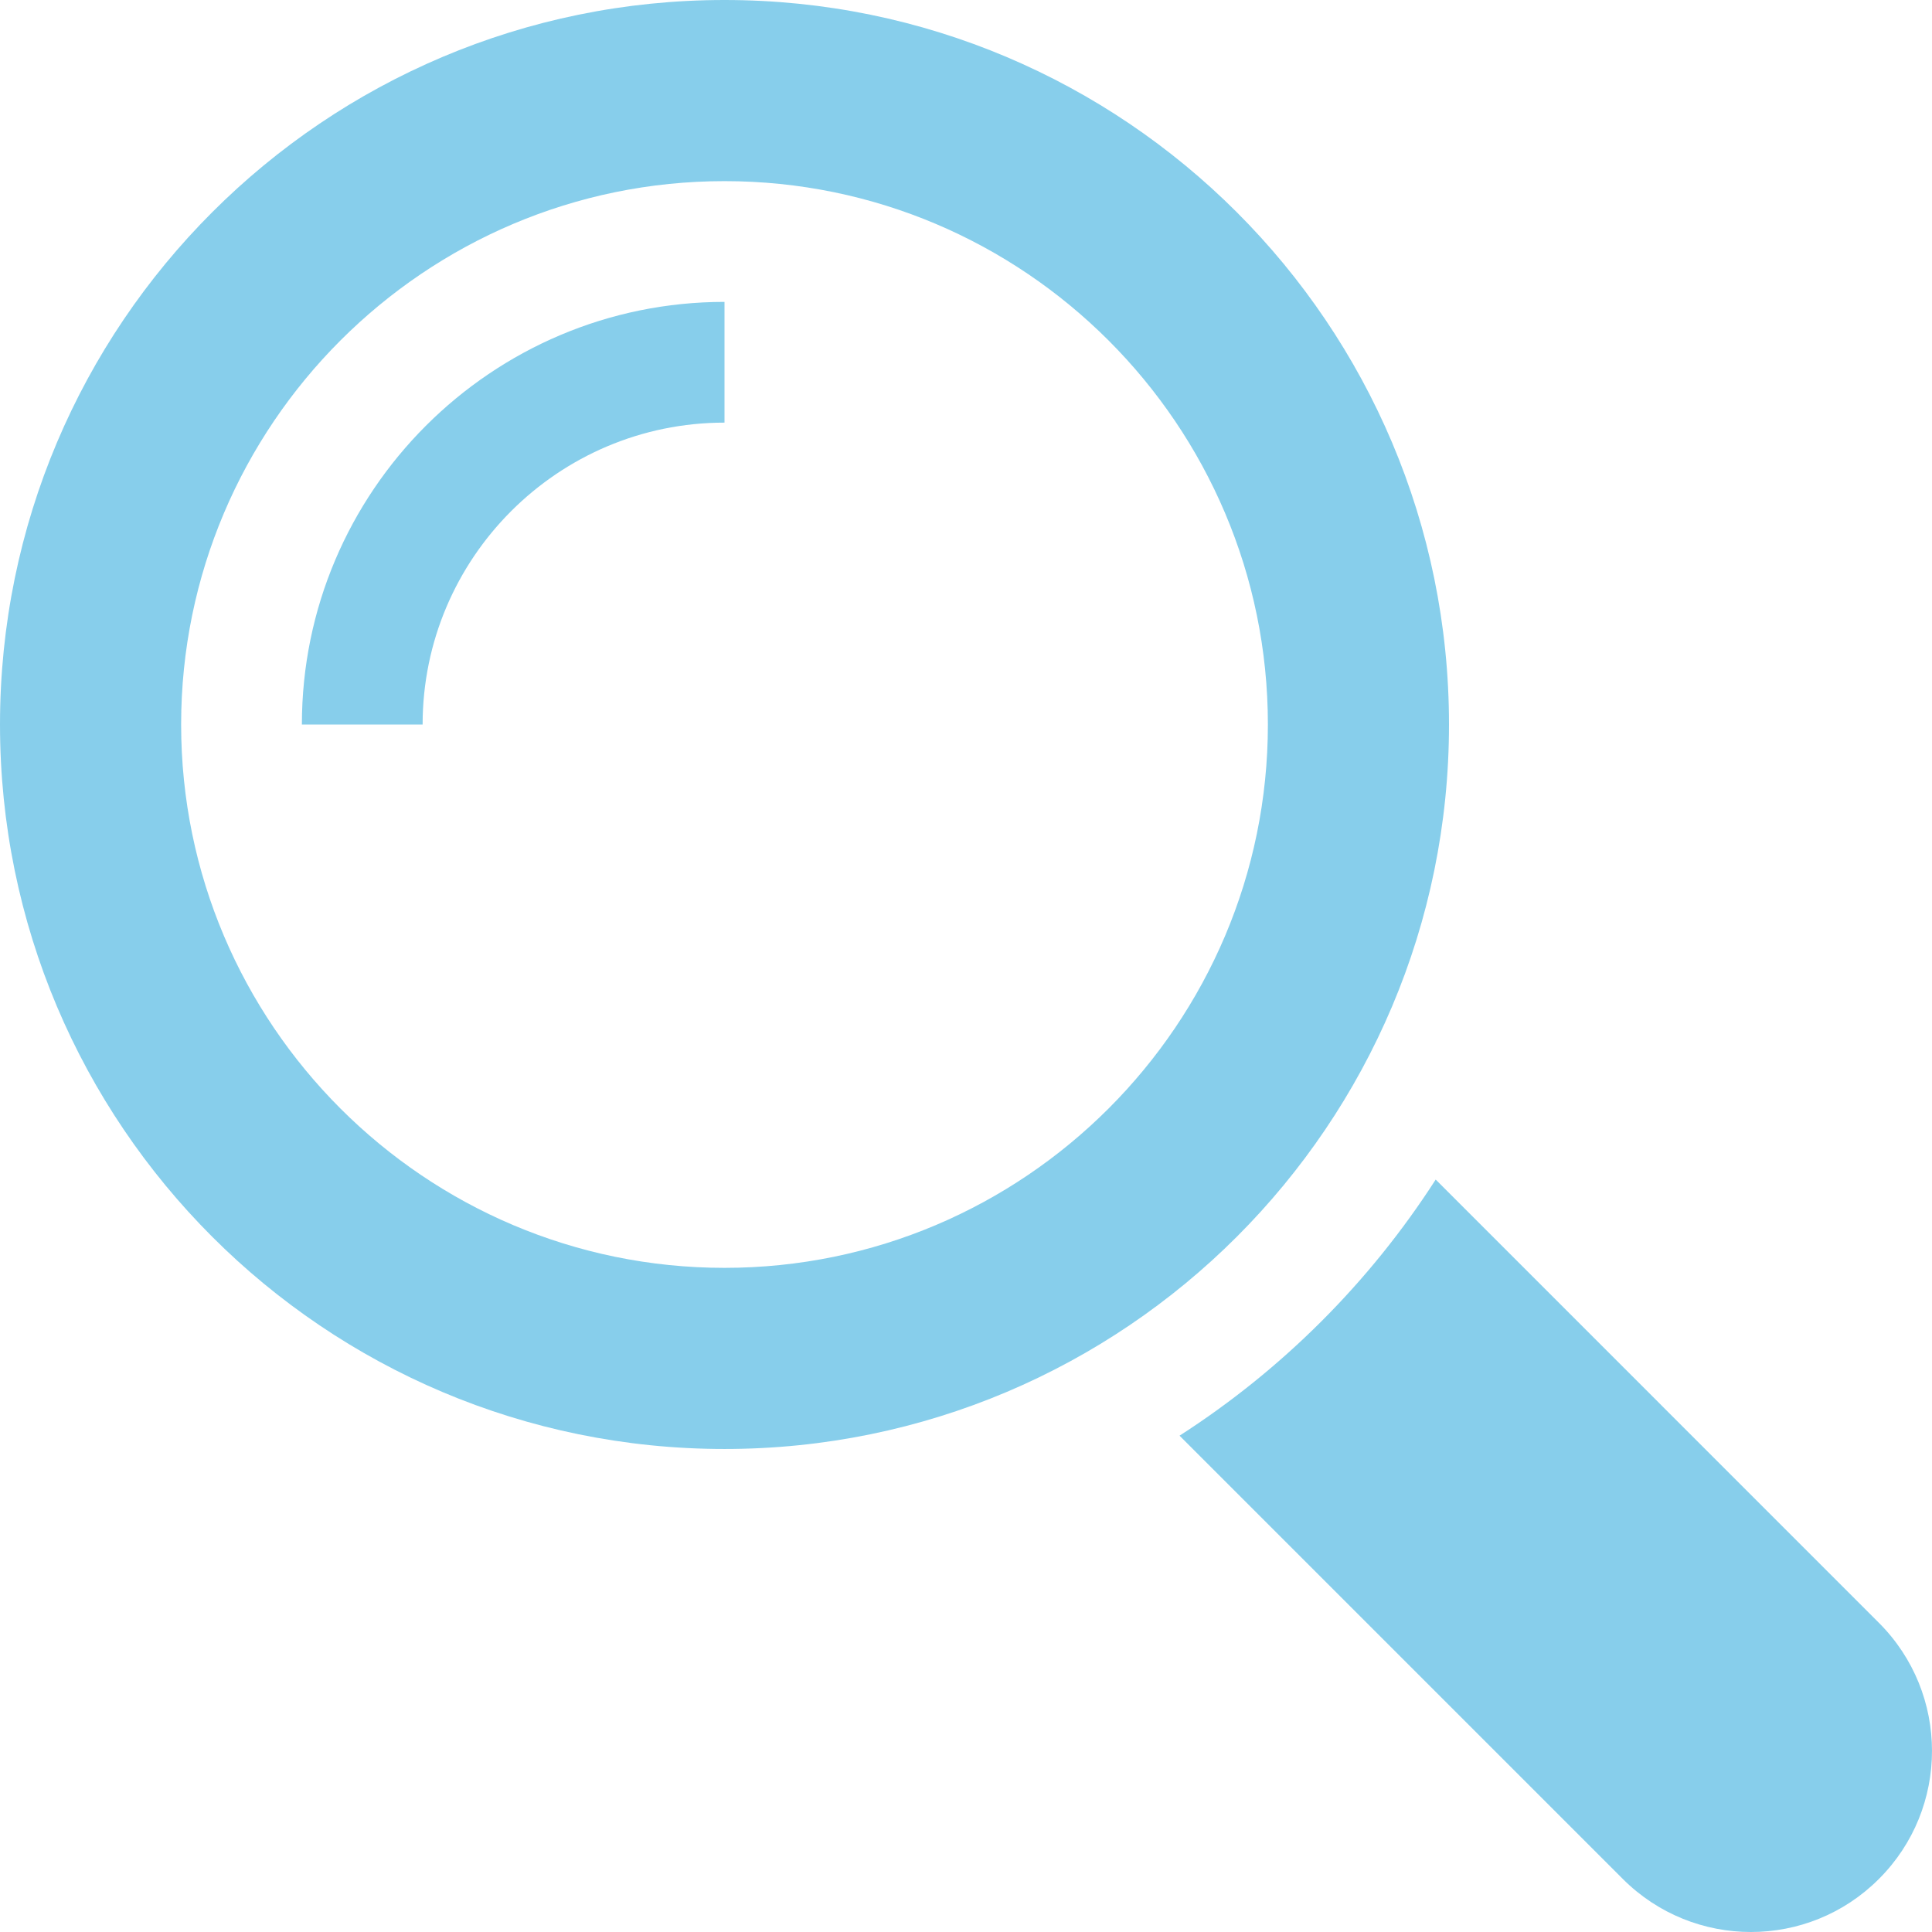
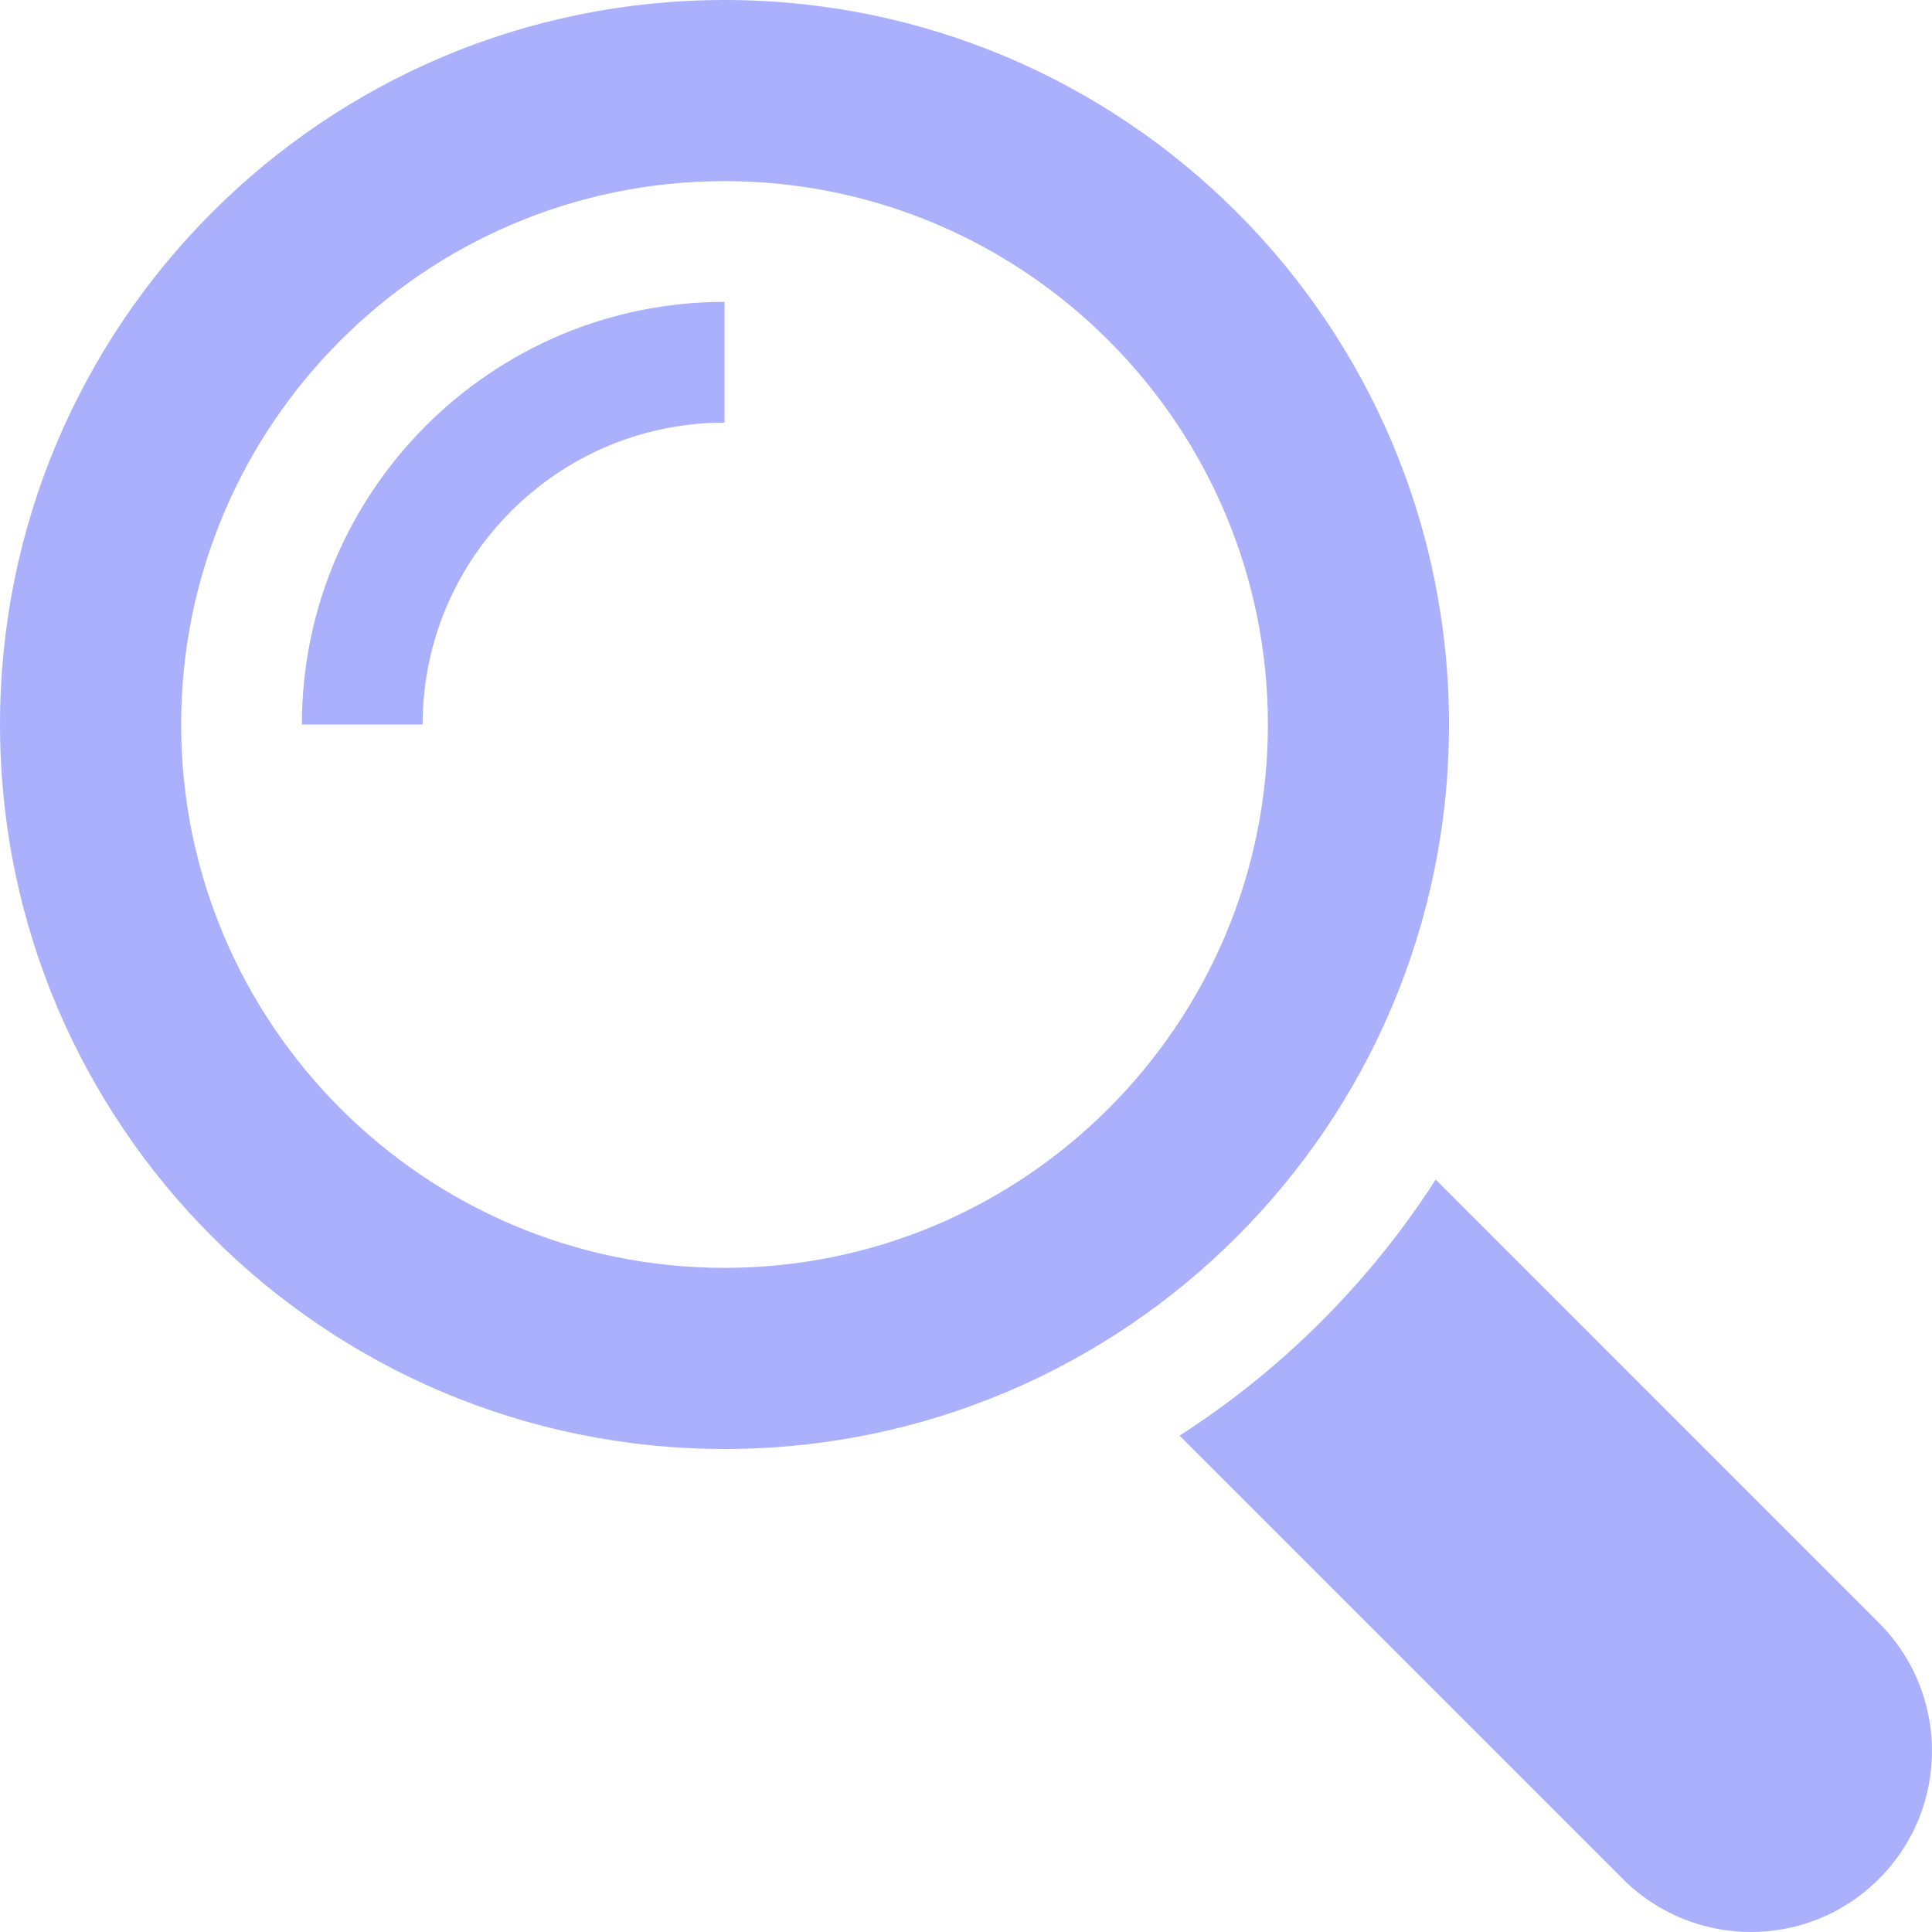
<svg xmlns="http://www.w3.org/2000/svg" version="1.1" id="Capa_1" x="0px" y="0px" width="485.213px" height="485.213px" viewBox="0 0 485.213 485.213" style="enable-background:new 0 0 485.213 485.213;" xml:space="preserve">
  <g>
    <g>
-       <path fill="#87CEEB" d="M471.882,407.567L360.567,296.243c-16.586,25.795-38.536,47.734-64.331,64.321l111.324,111.324    c17.772,17.768,46.587,17.768,64.321,0C489.654,454.149,489.654,425.334,471.882,407.567z" />
-       <path fill="#87CEEB" d="M363.909,181.955C363.909,81.473,282.44,0,181.956,0C81.474,0,0.001,81.473,0.001,181.955s81.473,181.951,181.955,181.951    C282.44,363.906,363.909,282.437,363.909,181.955z M181.956,318.416c-75.252,0-136.465-61.208-136.465-136.46    c0-75.252,61.213-136.465,136.465-136.465c75.25,0,136.468,61.213,136.468,136.465    C318.424,257.208,257.206,318.416,181.956,318.416z" />
-       <path fill="#87CEEB" d="M75.817,181.955h30.322c0-41.803,34.014-75.814,75.816-75.814V75.816C123.438,75.816,75.817,123.437,75.817,181.955z" />
+       <path fill="#abb0fd" d="M471.882,407.567L360.567,296.243c-16.586,25.795-38.536,47.734-64.331,64.321l111.324,111.324    c17.772,17.768,46.587,17.768,64.321,0C489.654,454.149,489.654,425.334,471.882,407.567z" />
+       <path fill="#abb0fd" d="M363.909,181.955C363.909,81.473,282.44,0,181.956,0C81.474,0,0.001,81.473,0.001,181.955s81.473,181.951,181.955,181.951    C282.44,363.906,363.909,282.437,363.909,181.955z M181.956,318.416c-75.252,0-136.465-61.208-136.465-136.46    c0-75.252,61.213-136.465,136.465-136.465c75.25,0,136.468,61.213,136.468,136.465    C318.424,257.208,257.206,318.416,181.956,318.416z" />
+       <path fill="#abb0fd" d="M75.817,181.955h30.322c0-41.803,34.014-75.814,75.816-75.814V75.816C123.438,75.816,75.817,123.437,75.817,181.955z" />
    </g>
  </g>
  <g>
</g>
  <g>
</g>
  <g>
</g>
  <g>
</g>
  <g>
</g>
  <g>
</g>
  <g>
</g>
  <g>
</g>
  <g>
</g>
  <g>
</g>
  <g>
</g>
  <g>
</g>
  <g>
</g>
  <g>
</g>
  <g>
</g>
</svg>
